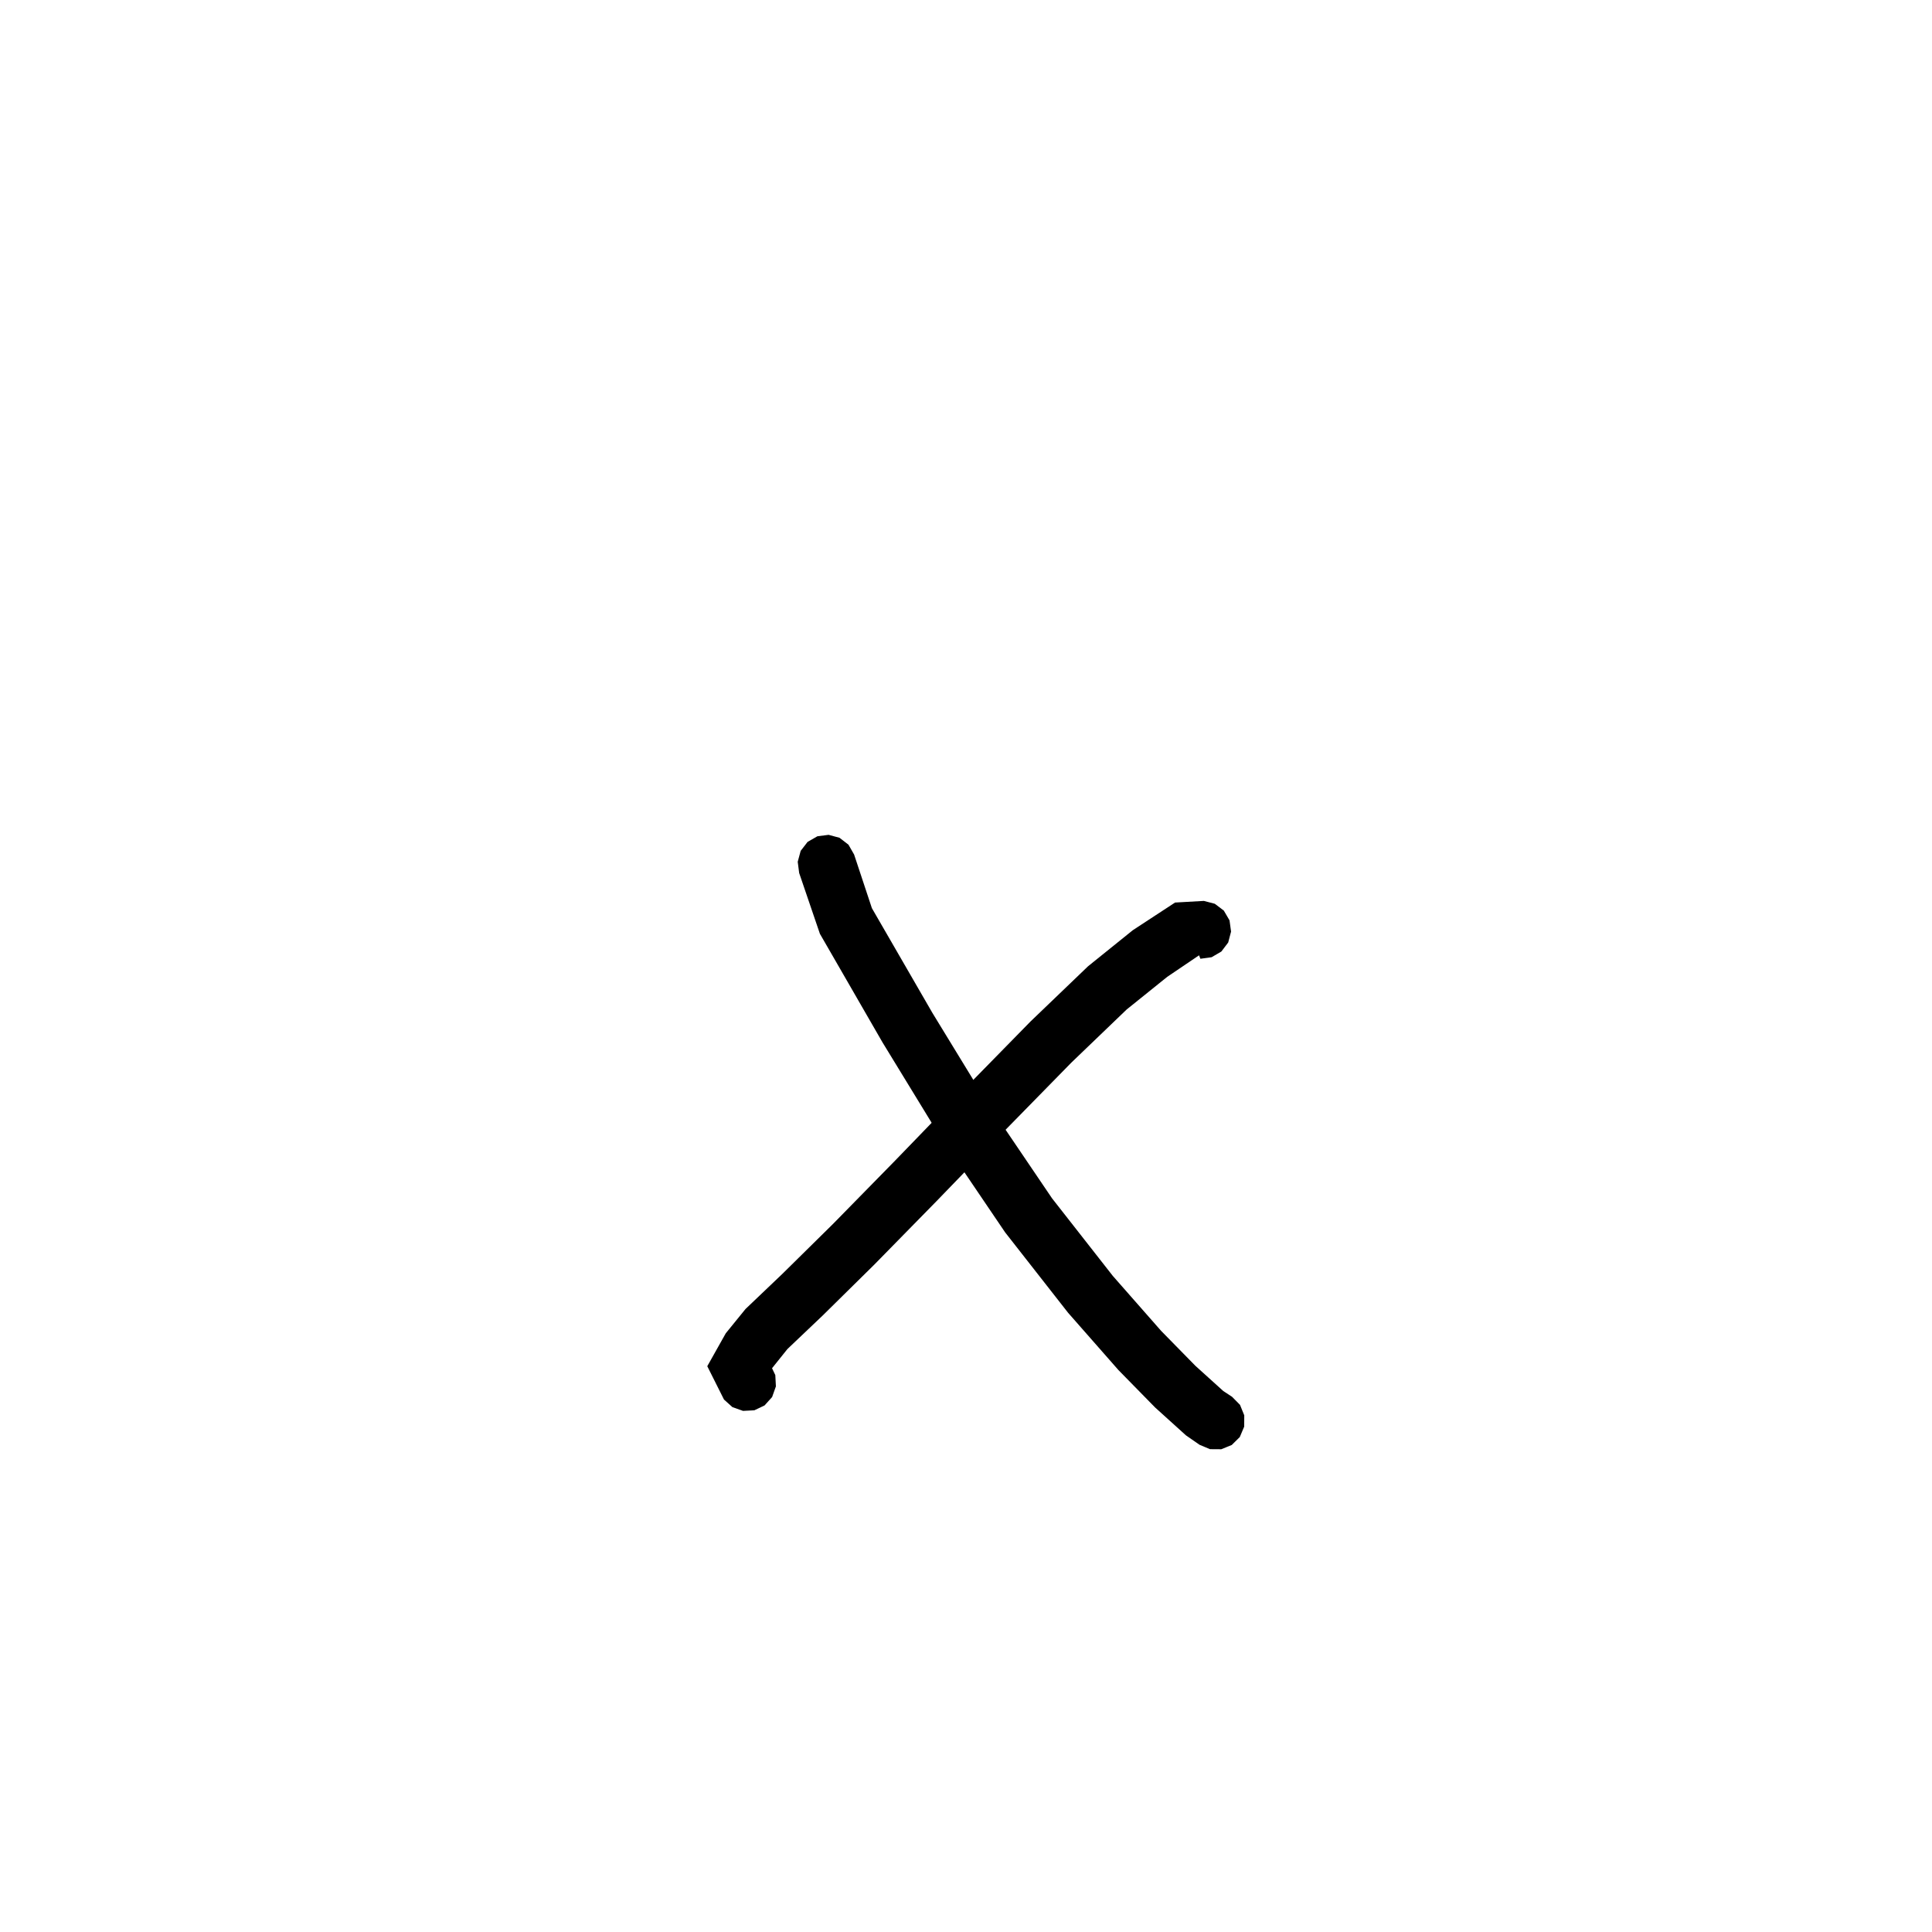
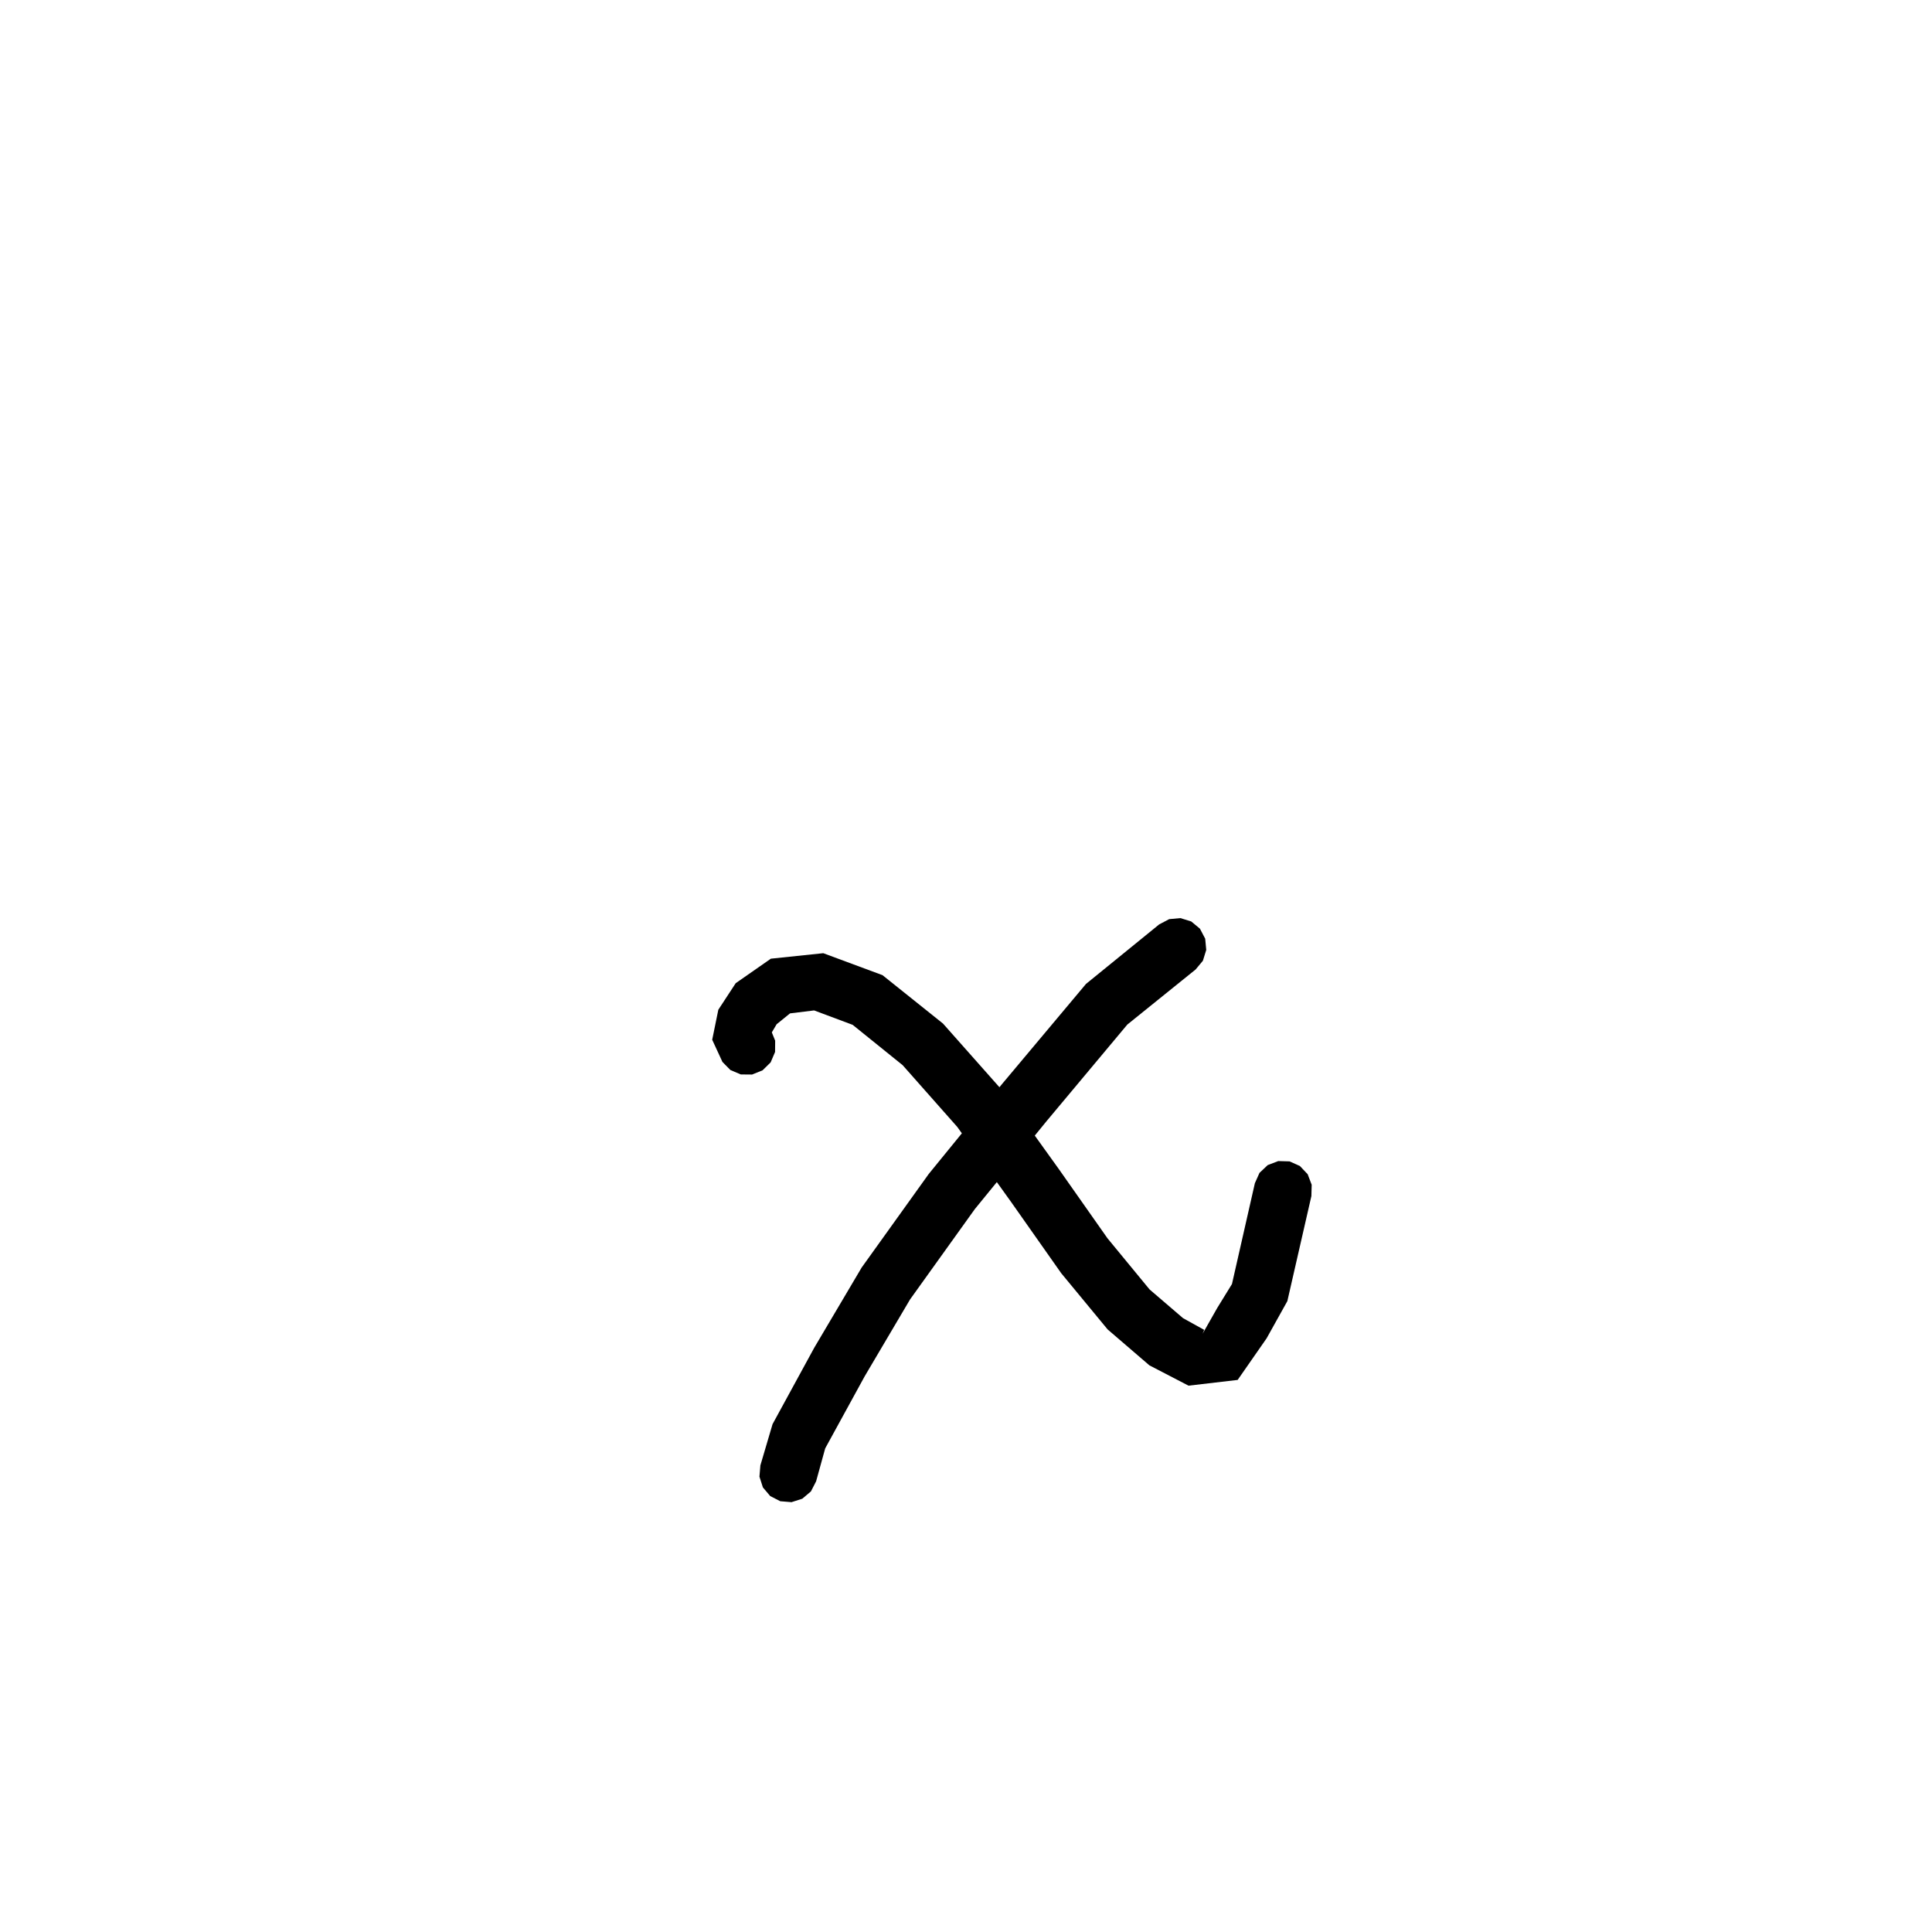
<svg xmlns="http://www.w3.org/2000/svg" viewBox="0 0 300 300" width="300" height="300">
-   <path d="M 186.936 139.893 L 182.463 140.147 L 175.9 144.443 L 168.948 150.046 L 160.019 158.614 L 149.647 169.201 L 138.976 180.234 L 129.344 190.057 L 121.475 197.816 L 115.766 203.259 L 112.7 207.029 L 109.826 212.145 L 112.42 217.318 L 113.724 218.494 L 115.378 219.082 L 117.132 218.991 L 118.717 218.237 L 119.893 216.933 L 120.481 215.278 L 120.39 213.525 L 119.636 211.94 L 118.817 212.535 L 119.774 212.593 L 122.274 209.475 L 127.748 204.27 L 135.723 196.406 L 145.425 186.512 L 156.096 175.478 L 166.36 165.001 L 174.944 156.757 L 181.253 151.679 L 186.187 148.341 L 186.398 148.876 L 188.137 148.638 L 189.653 147.751 L 190.714 146.352 L 191.159 144.654 L 190.92 142.914 L 190.034 141.399 L 188.635 140.338 Z" fill="black" fill-rule="nonzero" />
-   <path d="M 124.094 135.558 L 127.315 145.001 L 137.032 161.855 L 145.759 176.135 L 156.077 191.362 L 165.85 203.844 L 173.675 212.748 L 179.365 218.553 L 184.159 222.887 L 186.264 224.344 L 187.881 225.026 L 189.637 225.038 L 191.264 224.377 L 192.514 223.144 L 193.197 221.527 L 193.208 219.771 L 192.547 218.144 L 191.314 216.894 L 189.956 216.002 L 185.623 212.085 L 180.303 206.659 L 172.799 198.125 L 163.364 186.079 L 153.321 171.255 L 144.774 157.266 L 135.387 141.021 L 132.624 132.687 L 131.75 131.164 L 130.36 130.091 L 128.665 129.633 L 126.924 129.857 L 125.401 130.731 L 124.328 132.121 L 123.87 133.816 Z" fill="black" fill-rule="nonzero" />
+   <path d="M 119.71 159.966 L 119.563 160.758 L 119.761 160.457 L 120.592 159.047 L 122.675 157.357 L 126.414 156.898 L 132.402 159.137 L 140.165 165.401 L 148.65 174.993 L 157.041 186.695 L 164.791 197.71 L 171.99 206.431 L 178.479 212.011 L 184.555 215.165 L 192.183 214.274 L 196.68 207.812 L 199.899 202.038 L 203.631 185.727 L 203.679 183.971 L 203.053 182.331 L 201.846 181.056 L 200.243 180.339 L 198.488 180.29 L 196.848 180.917 L 195.573 182.123 L 194.856 183.726 L 191.299 199.384 L 189.014 203.096 L 186.738 207.108 L 186.982 206.499 L 183.705 204.684 L 178.508 200.226 L 171.971 192.283 L 164.377 181.481 L 155.697 169.395 L 146.428 158.938 L 137.037 151.423 L 127.839 148.012 L 119.698 148.864 L 114.24 152.67 L 111.542 156.791 L 110.59 161.452 L 112.182 164.898 L 113.413 166.151 L 115.029 166.838 L 116.784 166.854 L 118.412 166.196 L 119.665 164.966 L 120.352 163.35 L 120.367 161.594 Z" fill="black" fill-rule="nonzero" />
+   <path d="M 179.996 143.542 L 168.631 152.785 L 155.563 168.368 L 144.222 182.281 L 133.797 196.825 L 126.446 209.259 L 119.961 221.142 L 118.072 227.544 L 117.927 229.294 L 118.462 230.966 L 119.597 232.306 L 121.158 233.11 L 122.907 233.255 L 124.58 232.72 L 125.92 231.585 L 126.723 230.024 L 128.137 224.903 L 134.267 213.712 L 141.312 201.777 L 151.369 187.75 L 162.499 174.104 L 175.048 159.096 L 185.661 150.535 L 186.784 149.185 L 187.304 147.508 L 187.143 145.76 L 186.326 144.206 L 184.975 143.084 L 183.298 142.563 L 181.55 142.724 Z" fill="black" fill-rule="nonzero" />
</svg>
